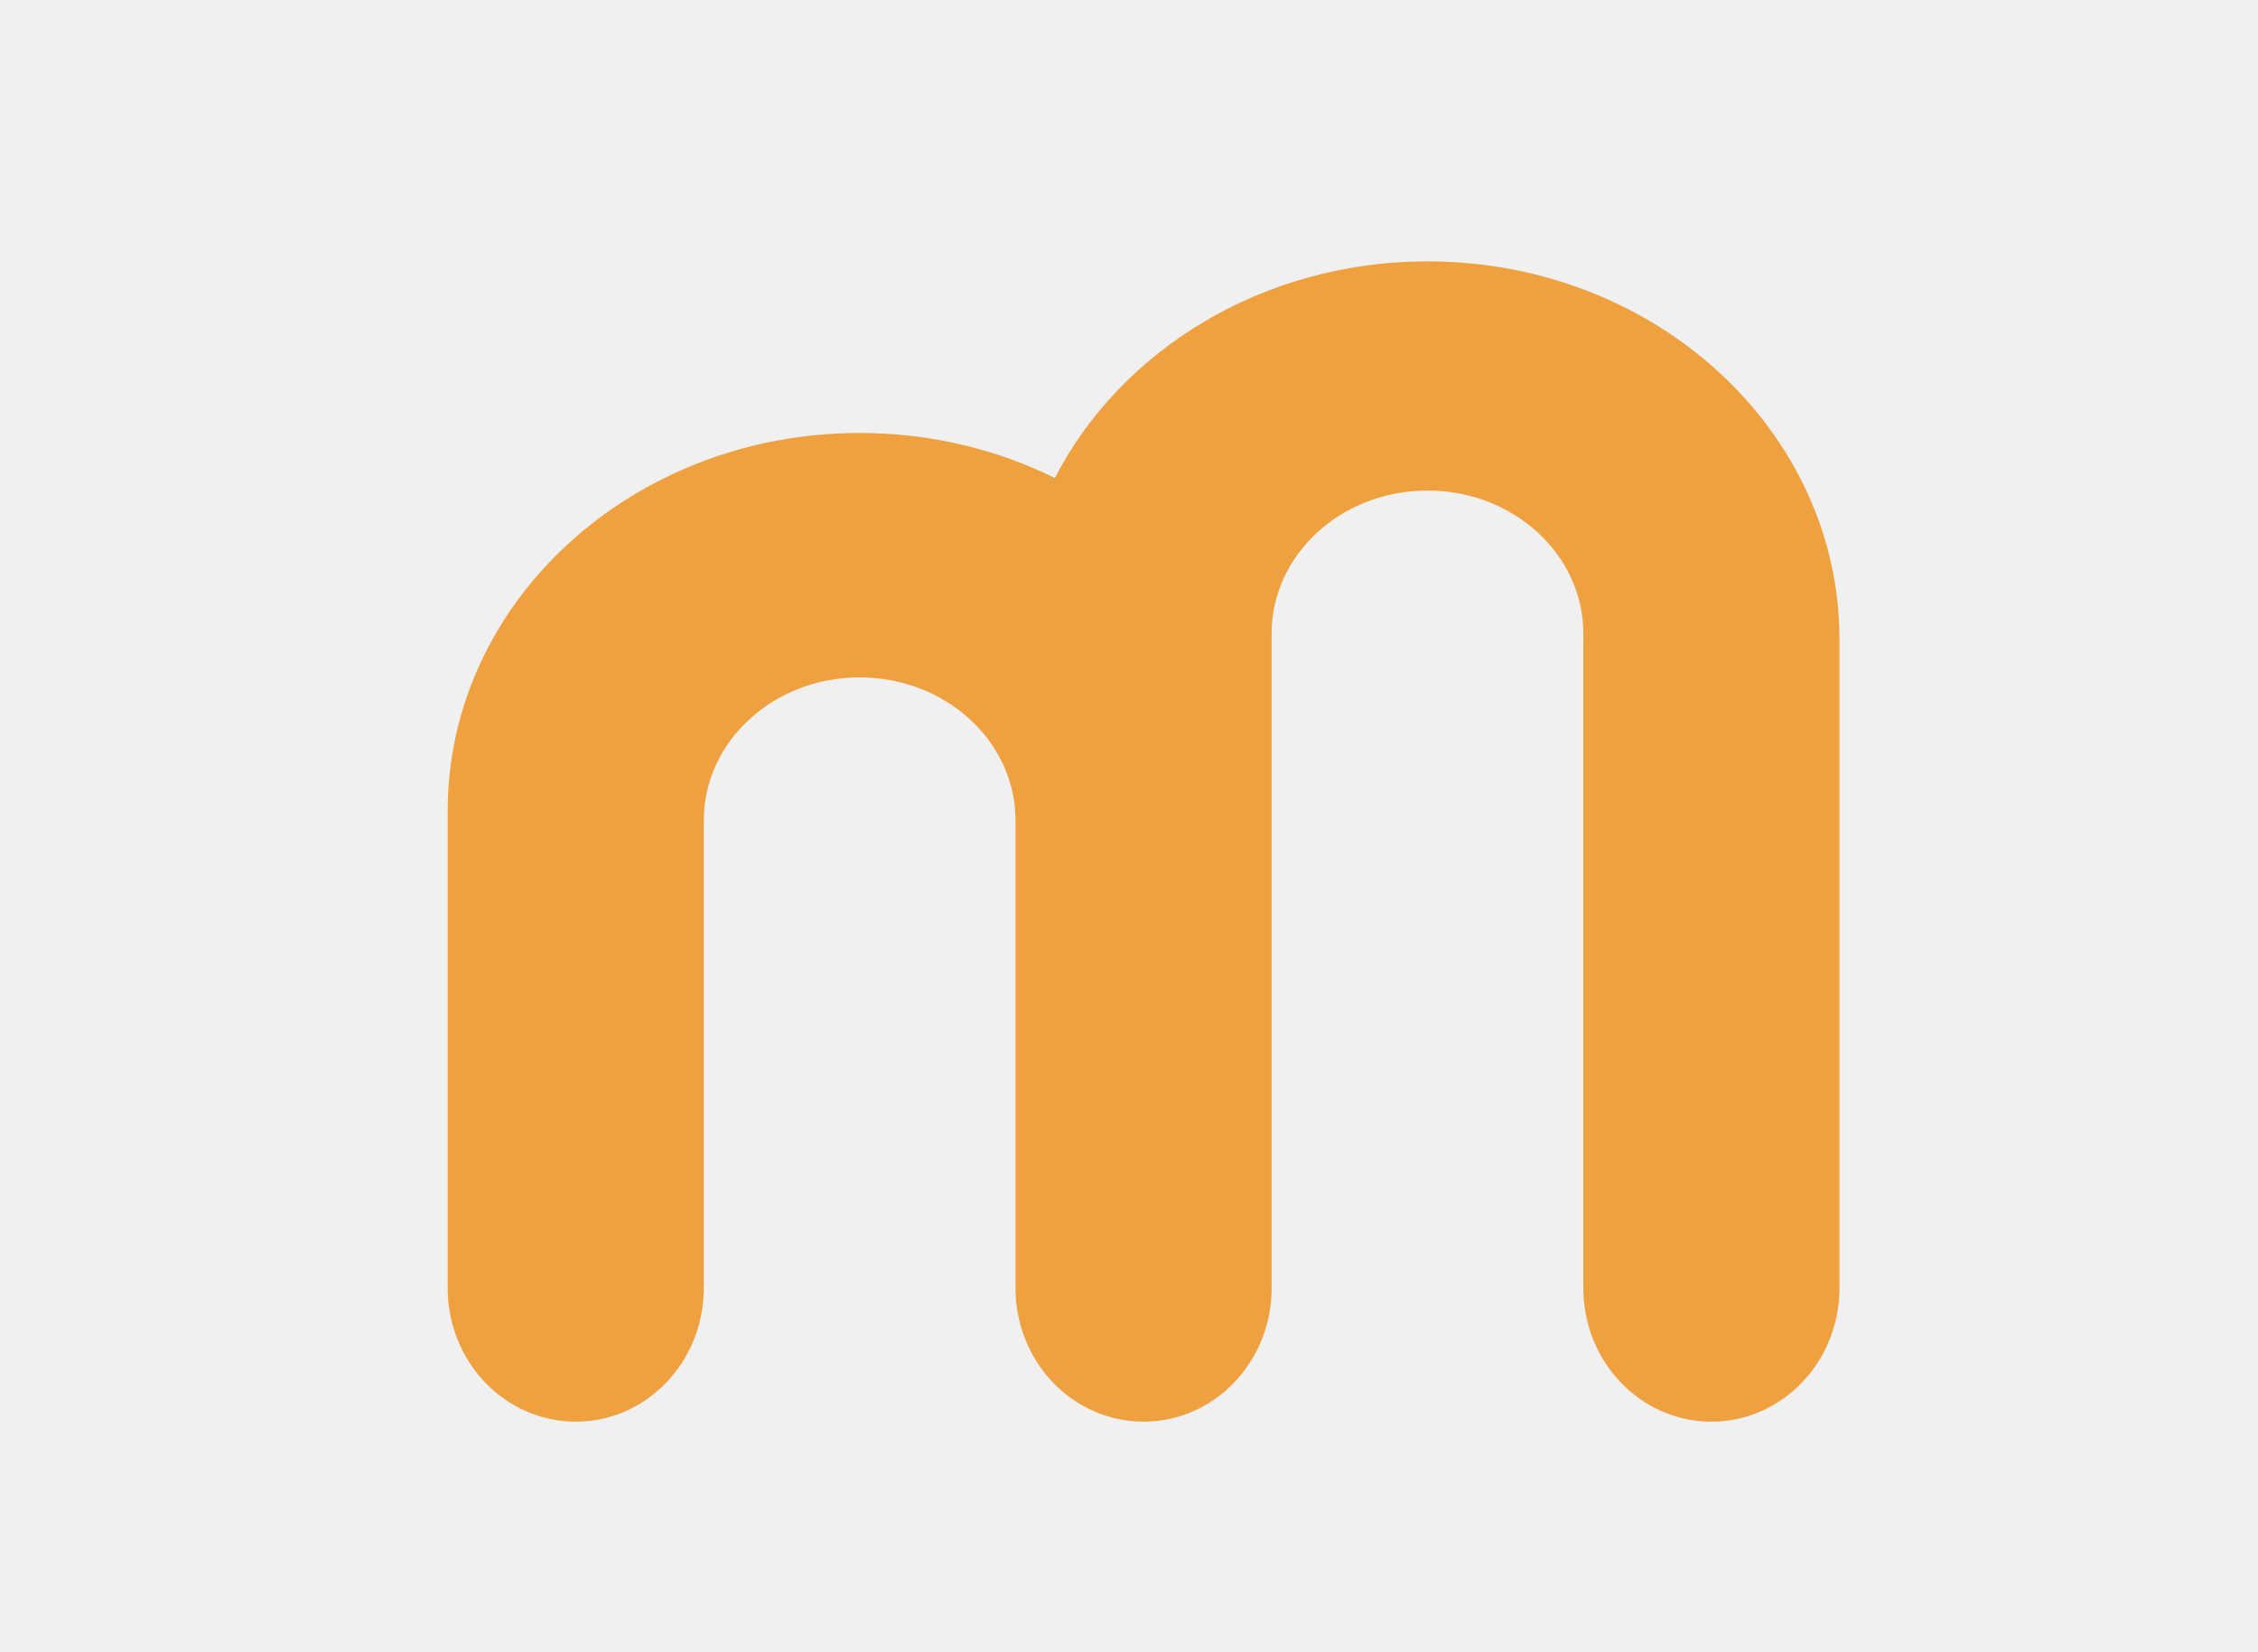
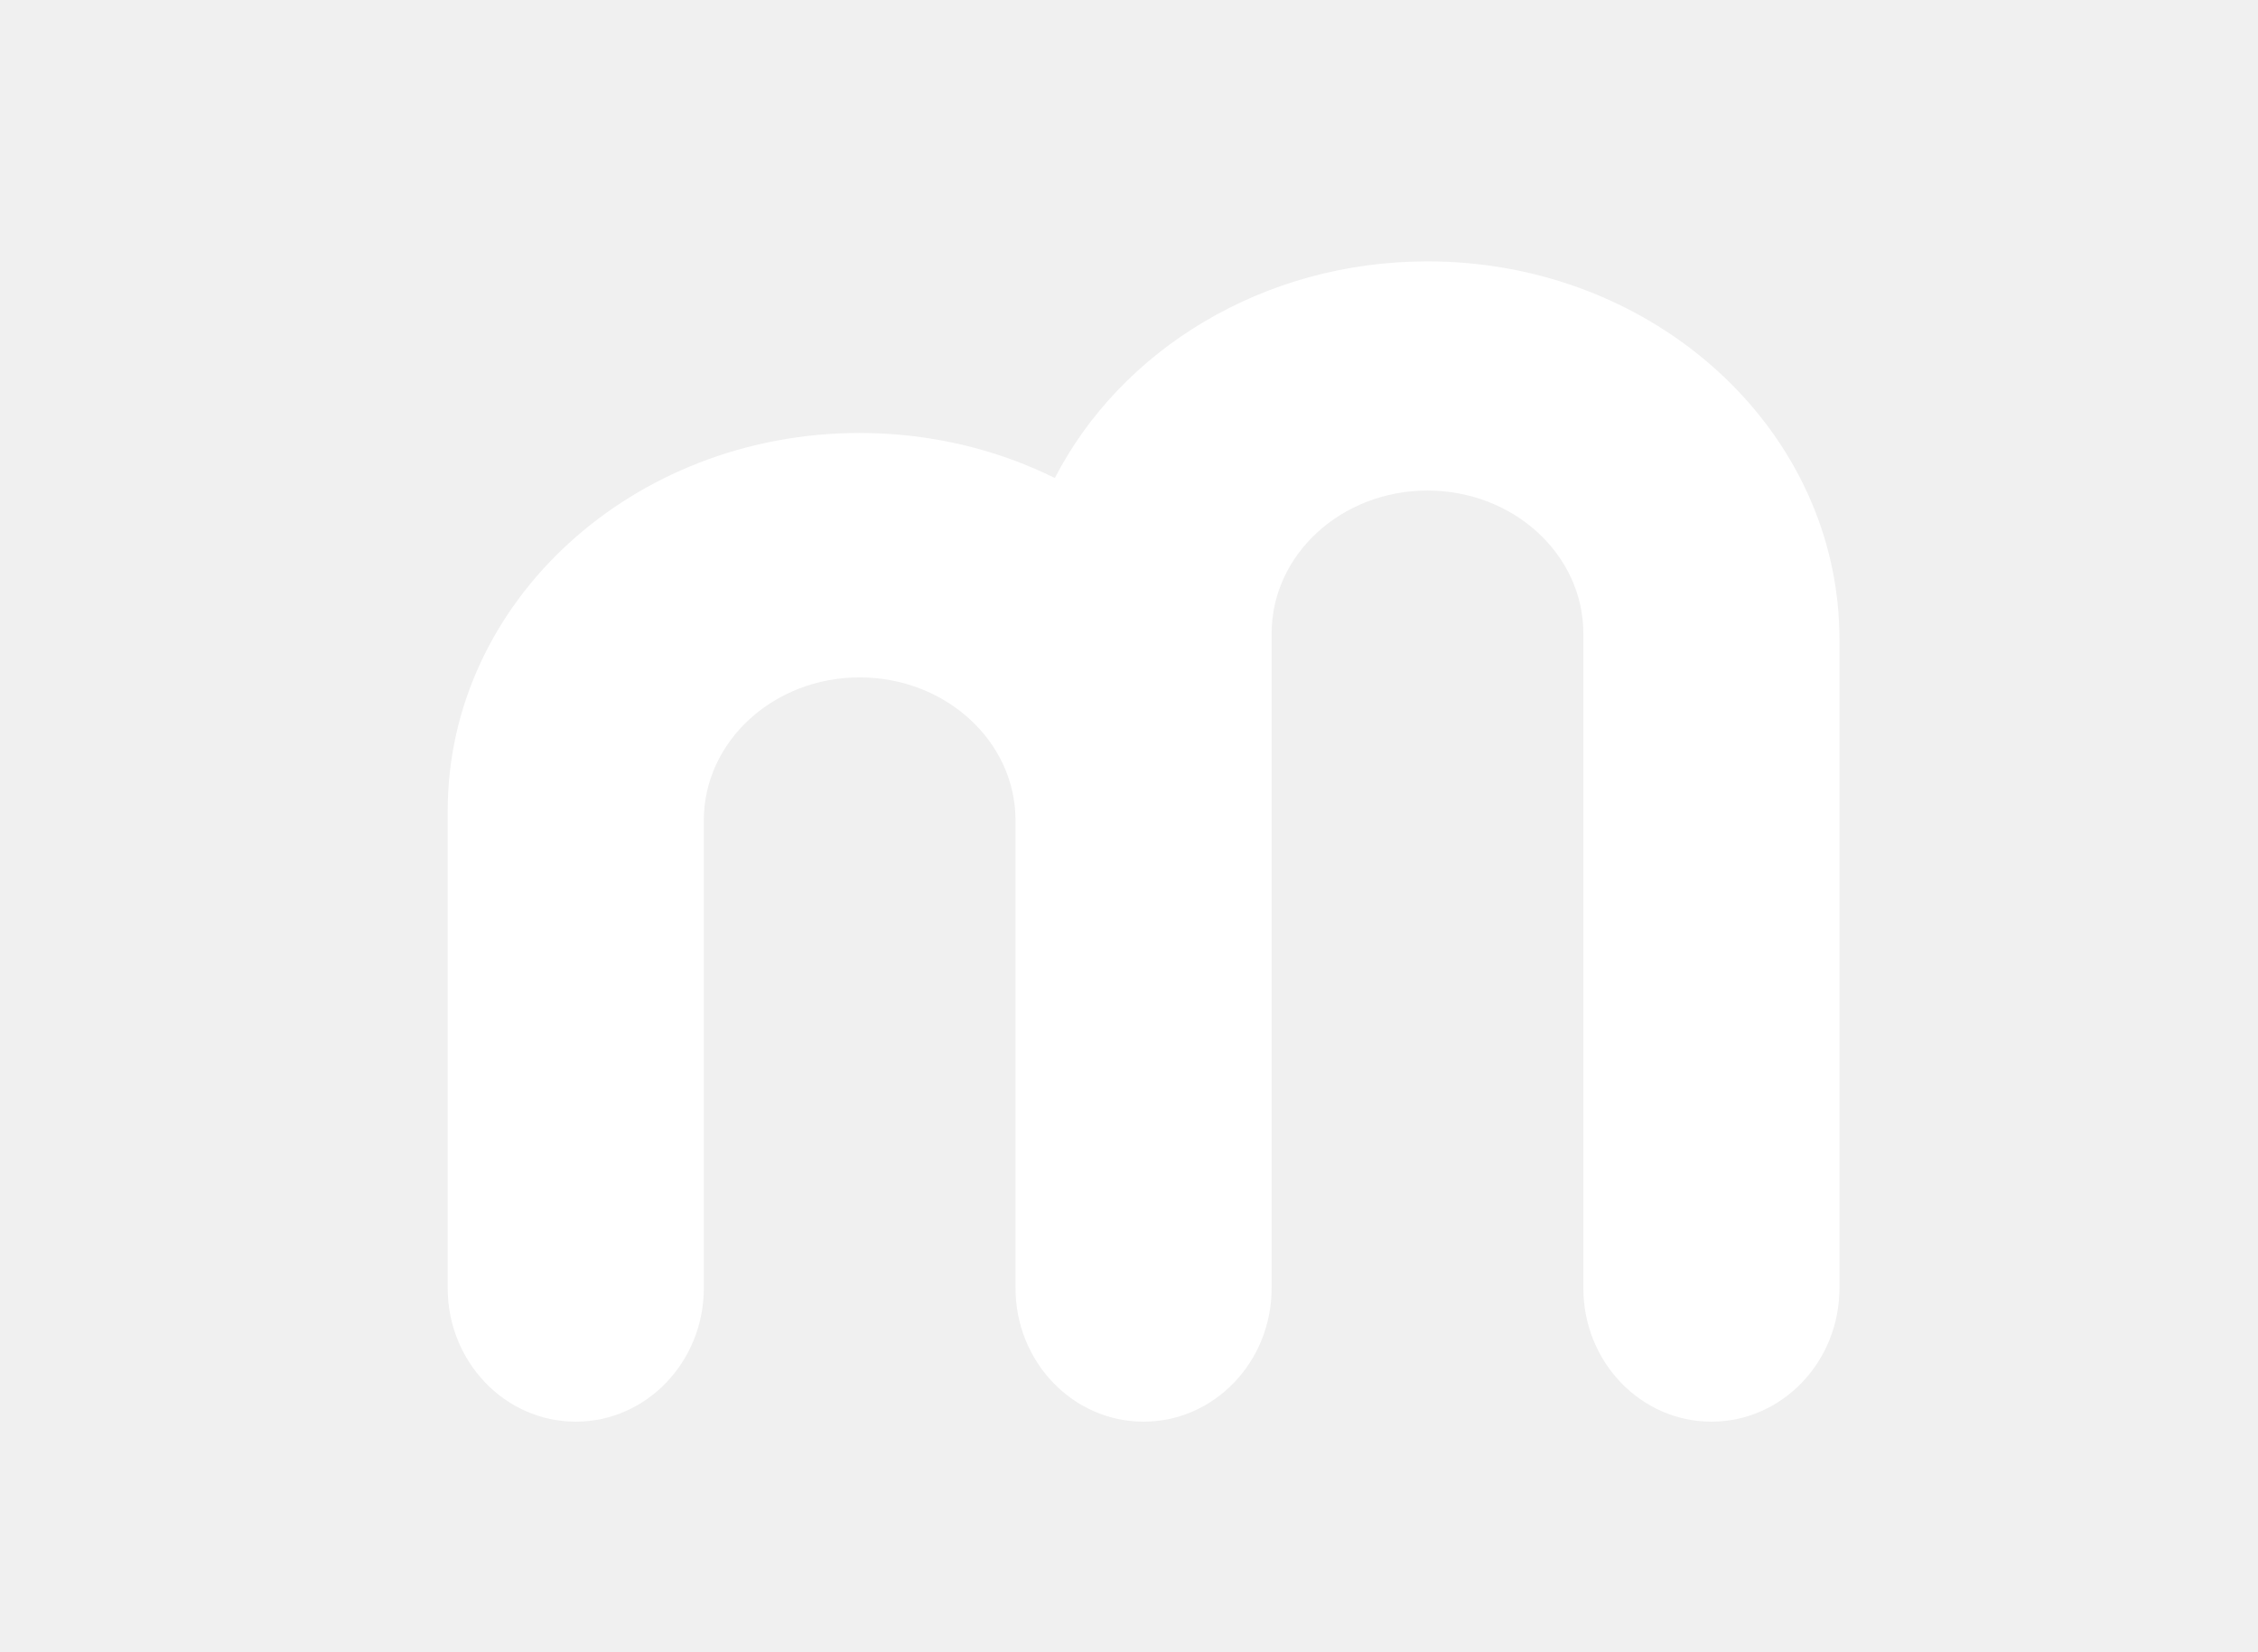
<svg xmlns="http://www.w3.org/2000/svg" width="160" height="117" viewBox="0 0 160 80">
  <defs>
    <path id="a" d="M.012.06v9.987h11.757V.059H.012z" />
  </defs>
  <g fill="none" fill-rule="evenodd">
-     <path d="M101.15.02c-11.665 0-21.73 6.278-26.404 15.351-4.117-2.036-8.827-3.192-13.831-3.192-16.122 0-29.192 11.99-29.192 26.78v33.813c0 5.226 4.063 9.463 9.073 9.463 5.012 0 9.075-4.237 9.075-9.463V39.63c0-5.596 4.944-10.132 11.044-10.132 6.1 0 11.044 4.536 11.044 10.132v33.142c0 5.226 4.062 9.463 9.074 9.463 5.01 0 9.073-4.237 9.073-9.463V26.39c0-5.595 4.945-10.132 11.044-10.132 6.1 0 11.045 4.537 11.045 10.132v46.382c0 5.226 4.063 9.463 9.073 9.463 5.012 0 9.074-4.237 9.074-9.463v-45.97C130.342 12.01 117.272.02 101.15.02" fill="#EFA03F" />
+     <path d="M101.15.02c-11.665 0-21.73 6.278-26.404 15.351-4.117-2.036-8.827-3.192-13.831-3.192-16.122 0-29.192 11.99-29.192 26.78v33.813c0 5.226 4.063 9.463 9.073 9.463 5.012 0 9.075-4.237 9.075-9.463V39.63c0-5.596 4.944-10.132 11.044-10.132 6.1 0 11.044 4.536 11.044 10.132v33.142c0 5.226 4.062 9.463 9.074 9.463 5.01 0 9.073-4.237 9.073-9.463V26.39c0-5.595 4.945-10.132 11.044-10.132 6.1 0 11.045 4.537 11.045 10.132v46.382c0 5.226 4.063 9.463 9.073 9.463 5.012 0 9.074-4.237 9.074-9.463v-45.97C130.342 12.01 117.272.02 101.15.02" fill="#fff" />
  </g>
</svg>
